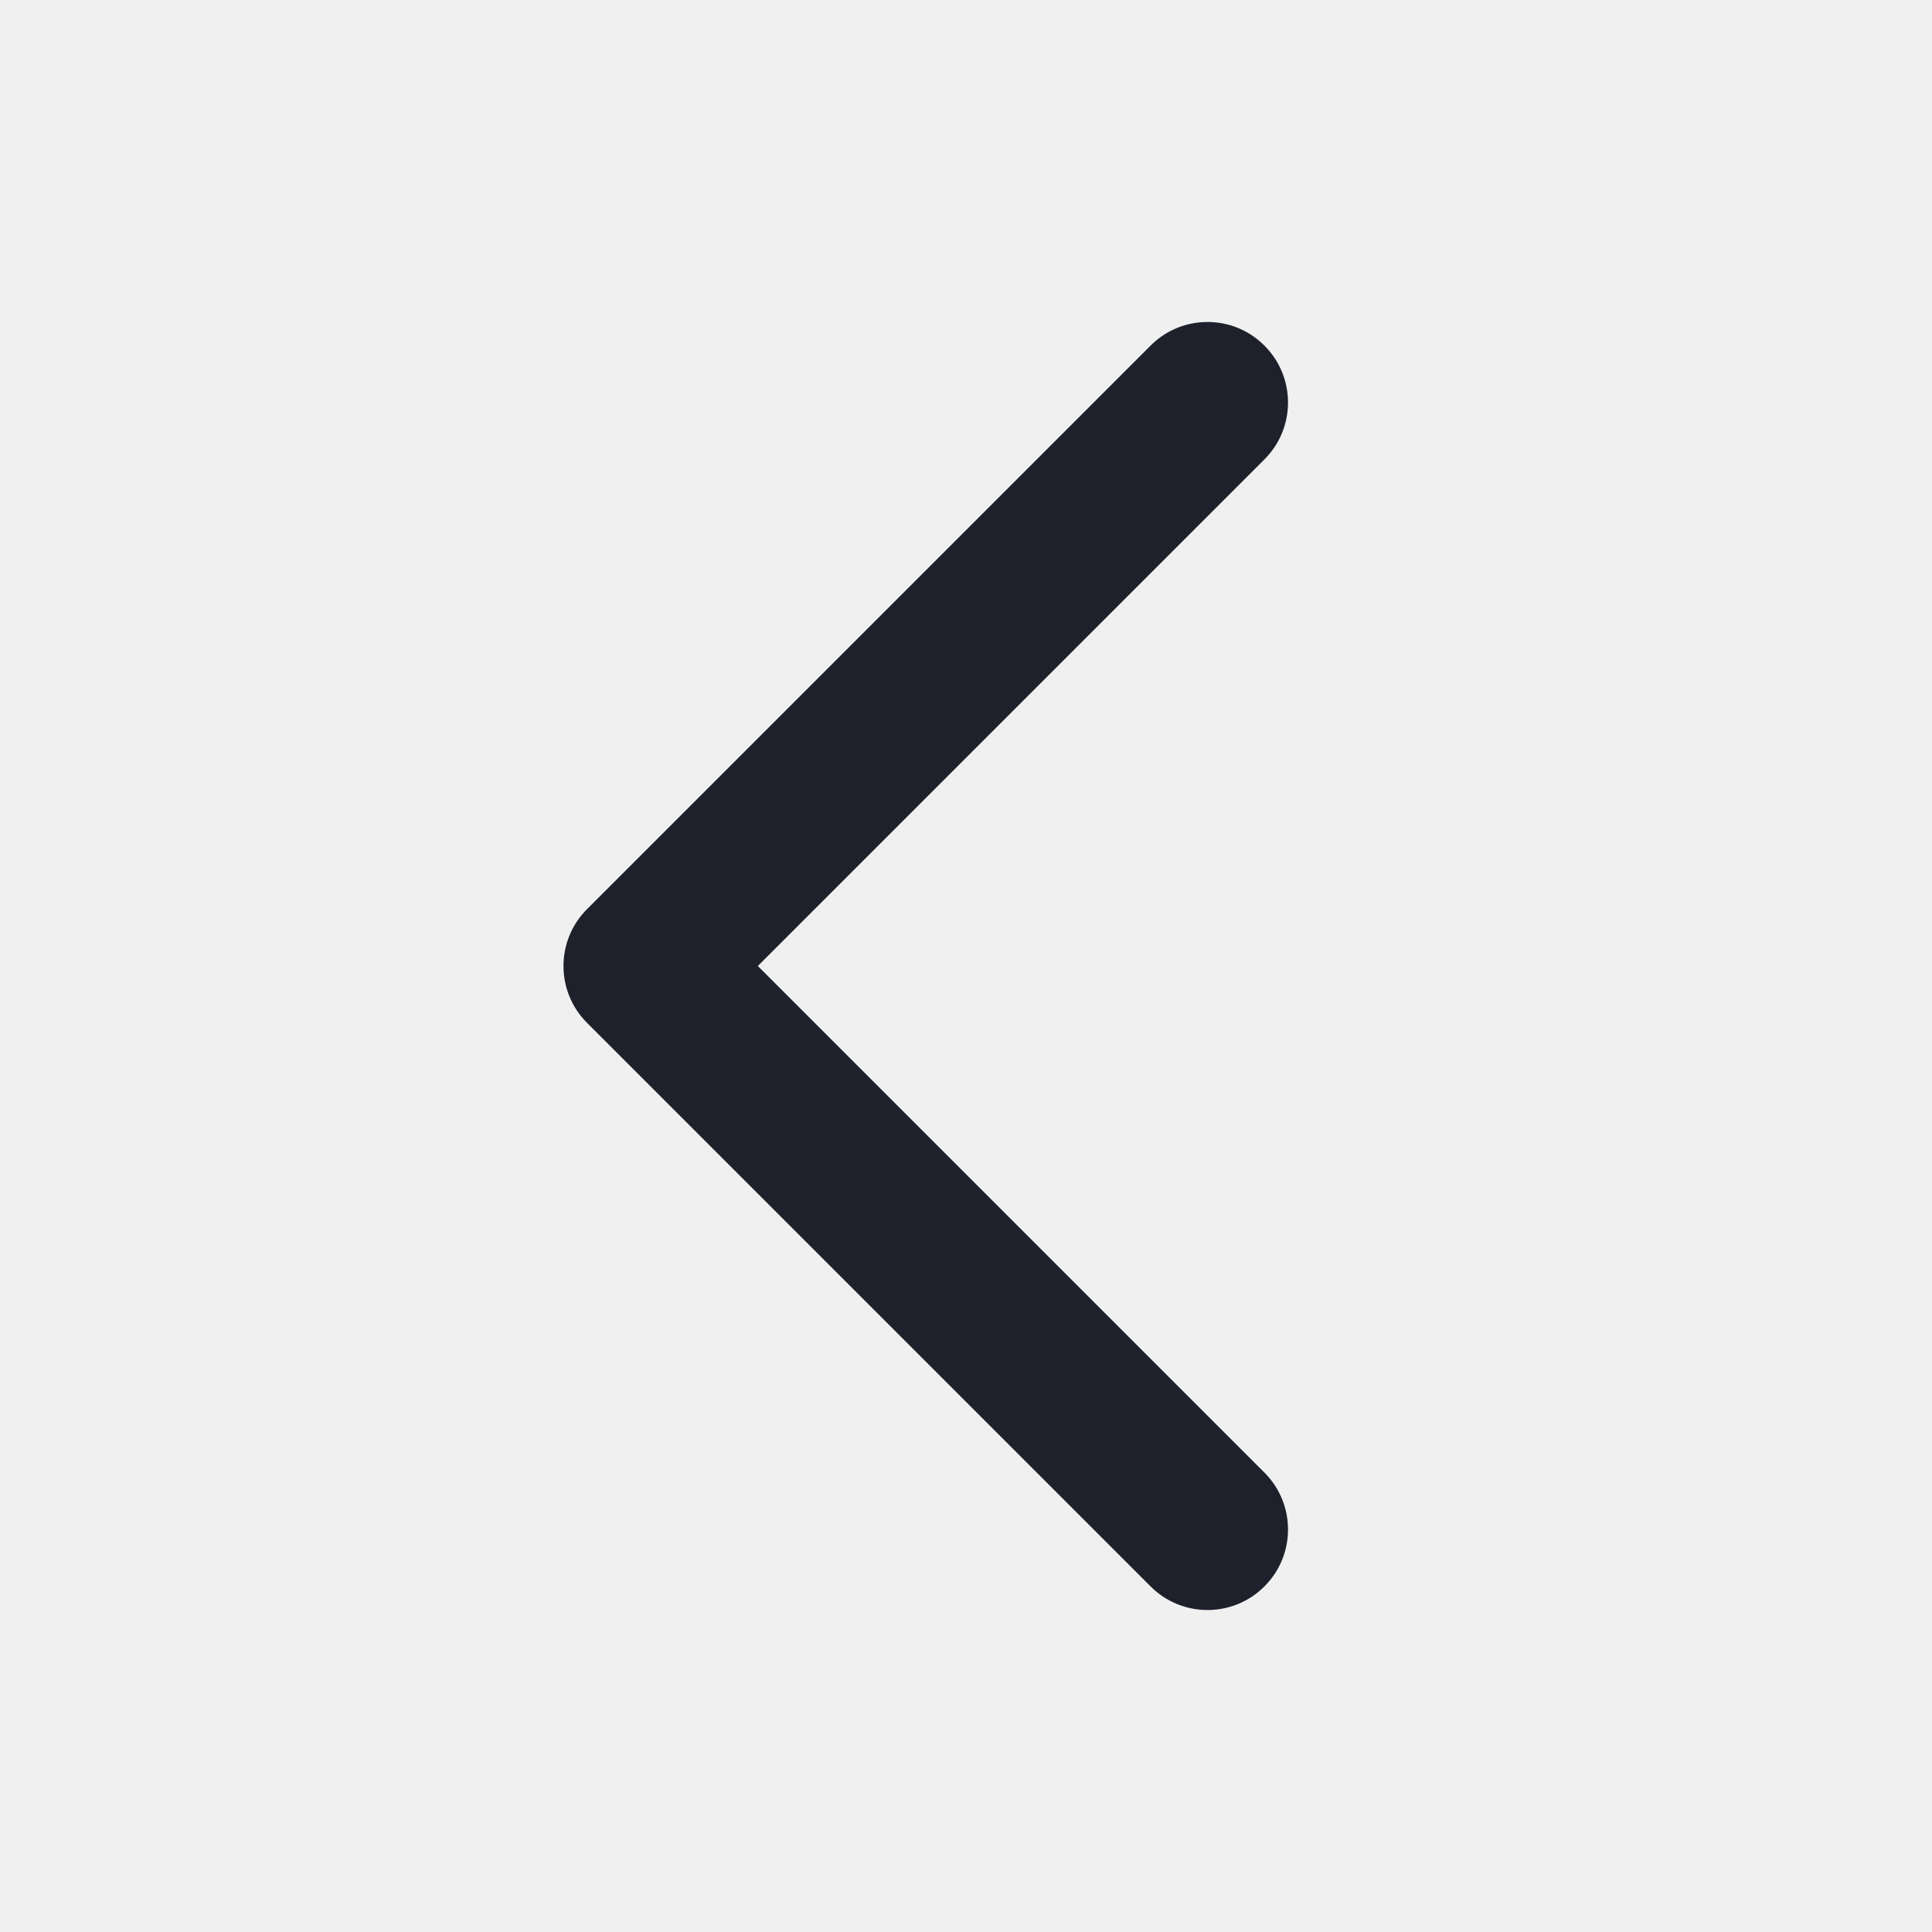
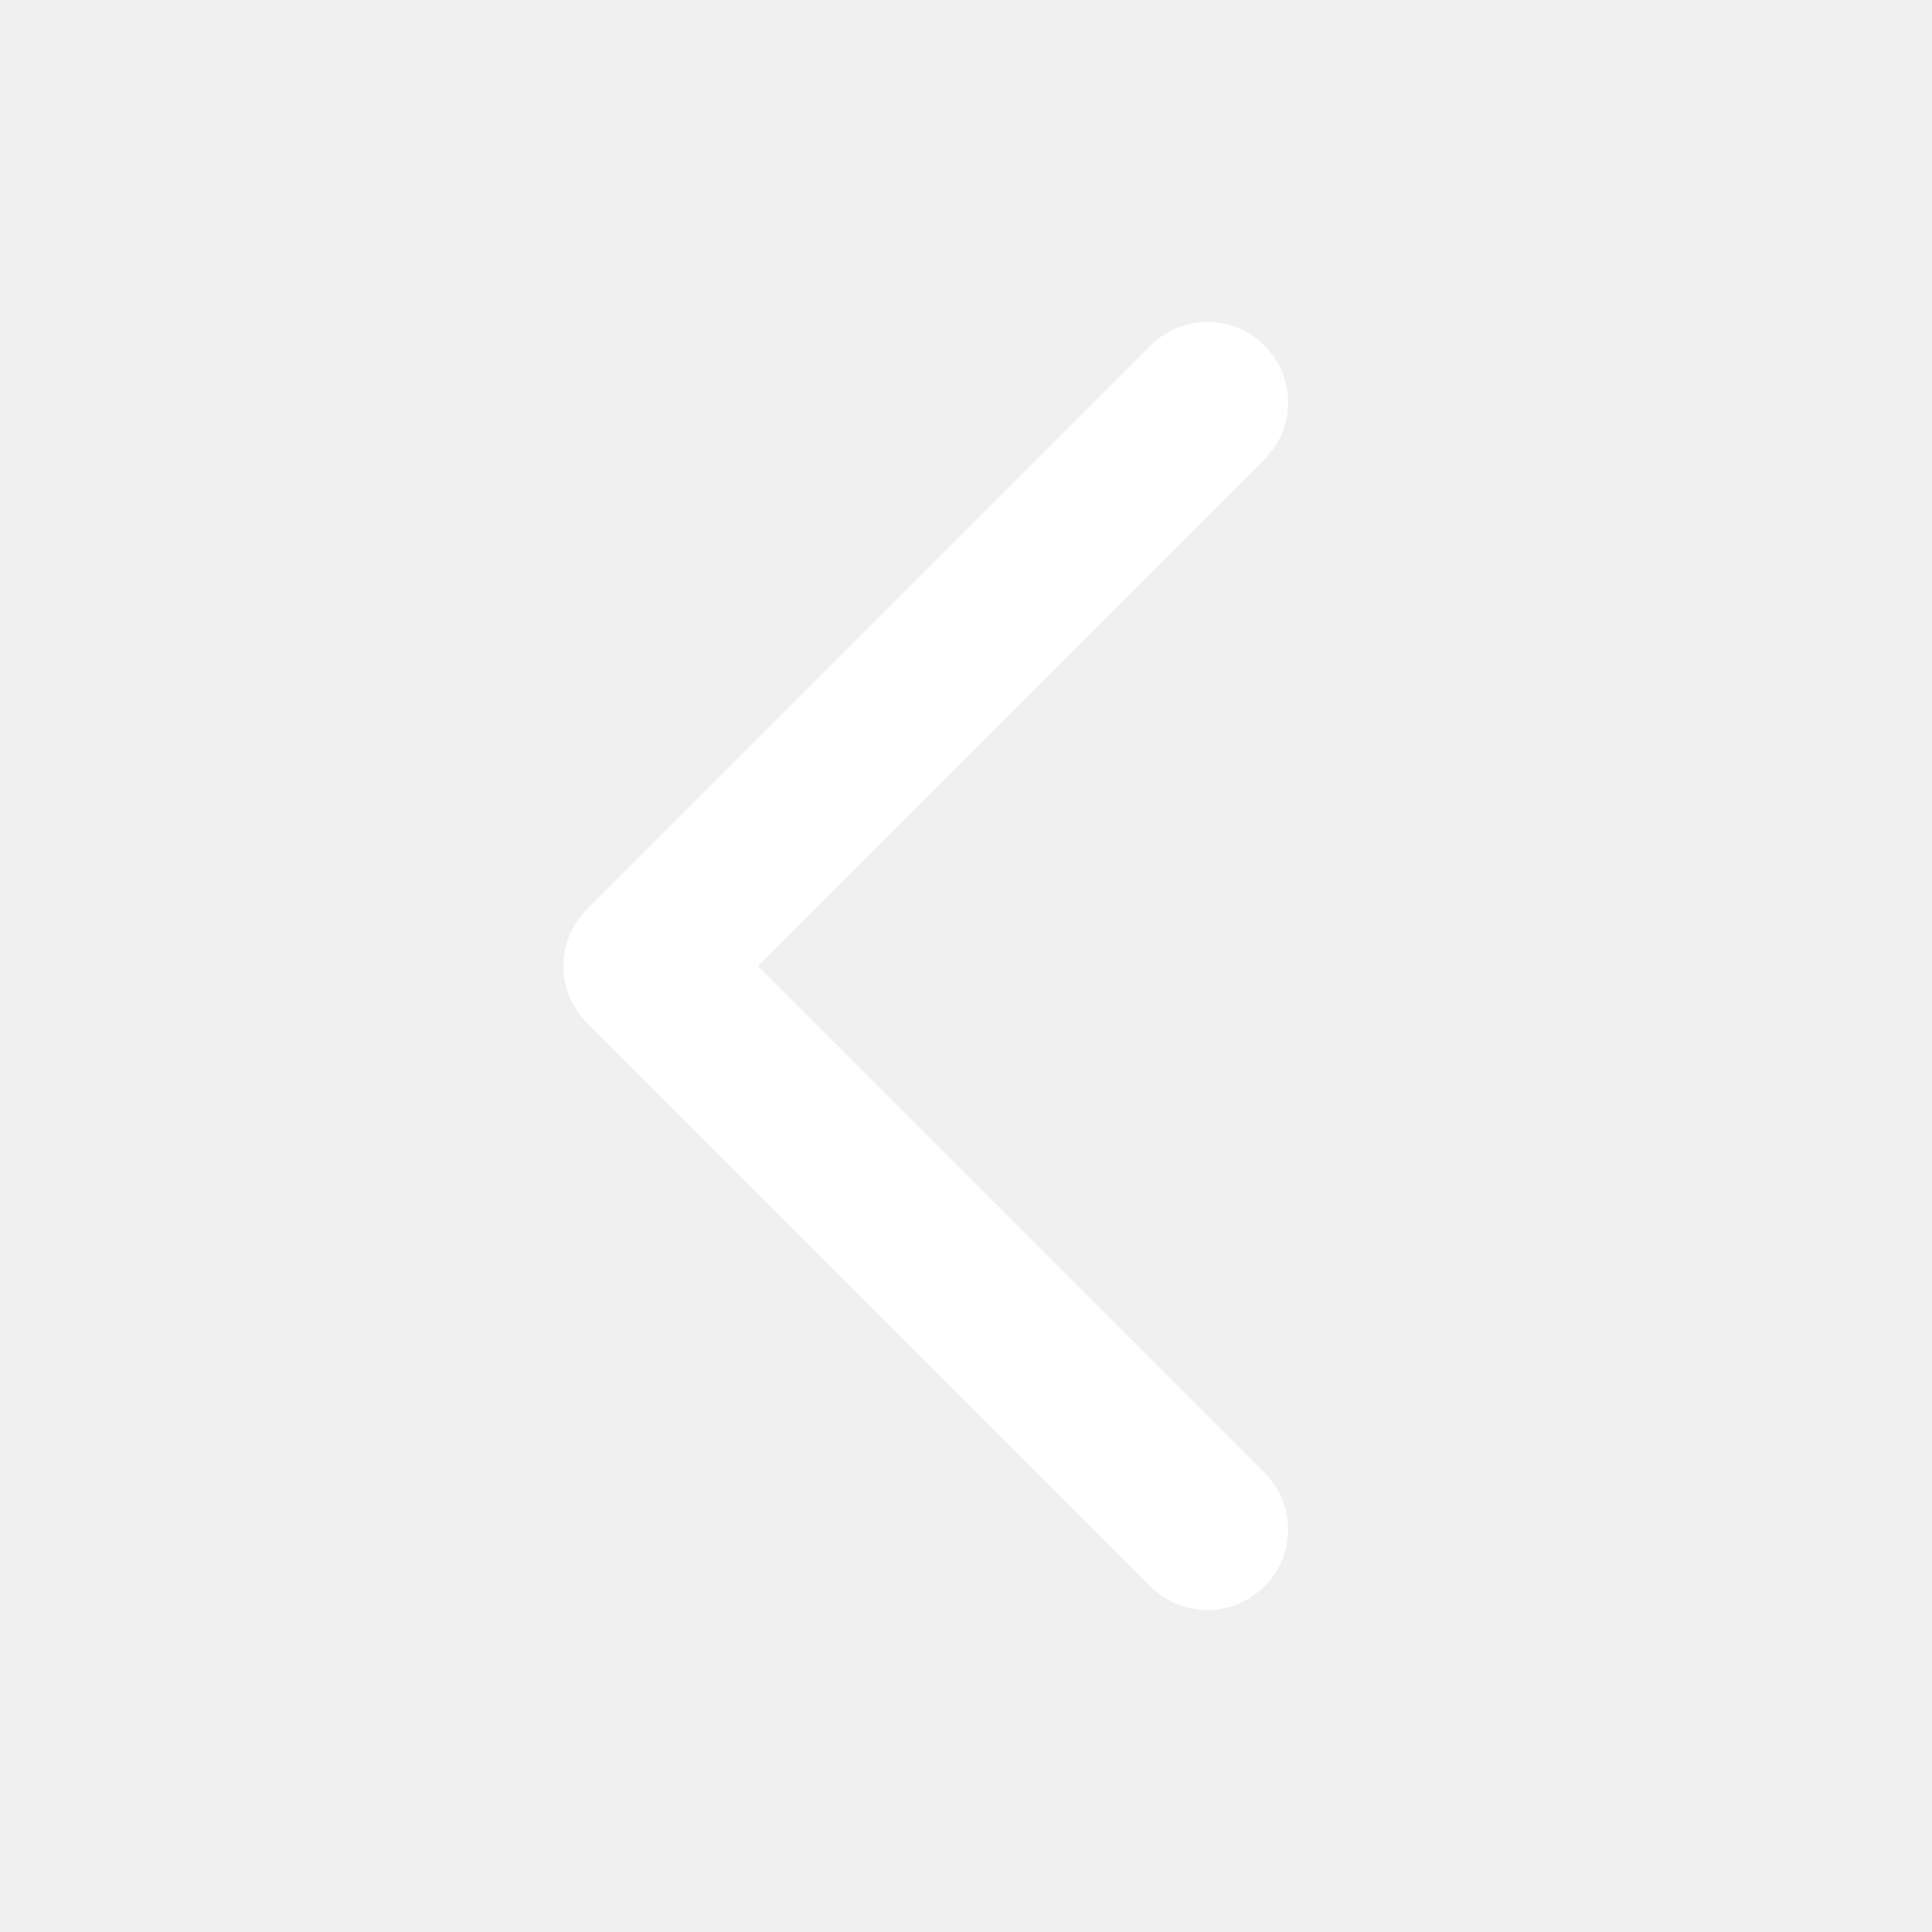
<svg xmlns="http://www.w3.org/2000/svg" width="24" height="24" viewBox="0 0 24 24" fill="none">
-   <path fill-rule="evenodd" clip-rule="evenodd" d="M15.707 4.293C15.317 3.902 14.683 3.902 14.293 4.293L7.293 11.293C6.902 11.683 6.902 12.317 7.293 12.707L14.293 19.707C14.683 20.098 15.317 20.098 15.707 19.707C16.098 19.317 16.098 18.683 15.707 18.293L9.414 12L15.707 5.707C16.098 5.317 16.098 4.683 15.707 4.293Z" fill="#1E212C" />
+   <path fill-rule="evenodd" clip-rule="evenodd" d="M15.707 4.293C15.317 3.902 14.683 3.902 14.293 4.293L7.293 11.293C6.902 11.683 6.902 12.317 7.293 12.707L14.293 19.707C14.683 20.098 15.317 20.098 15.707 19.707C16.098 19.317 16.098 18.683 15.707 18.293L9.414 12L15.707 5.707C16.098 5.317 16.098 4.683 15.707 4.293Z" fill="#FFF" />
</svg>
